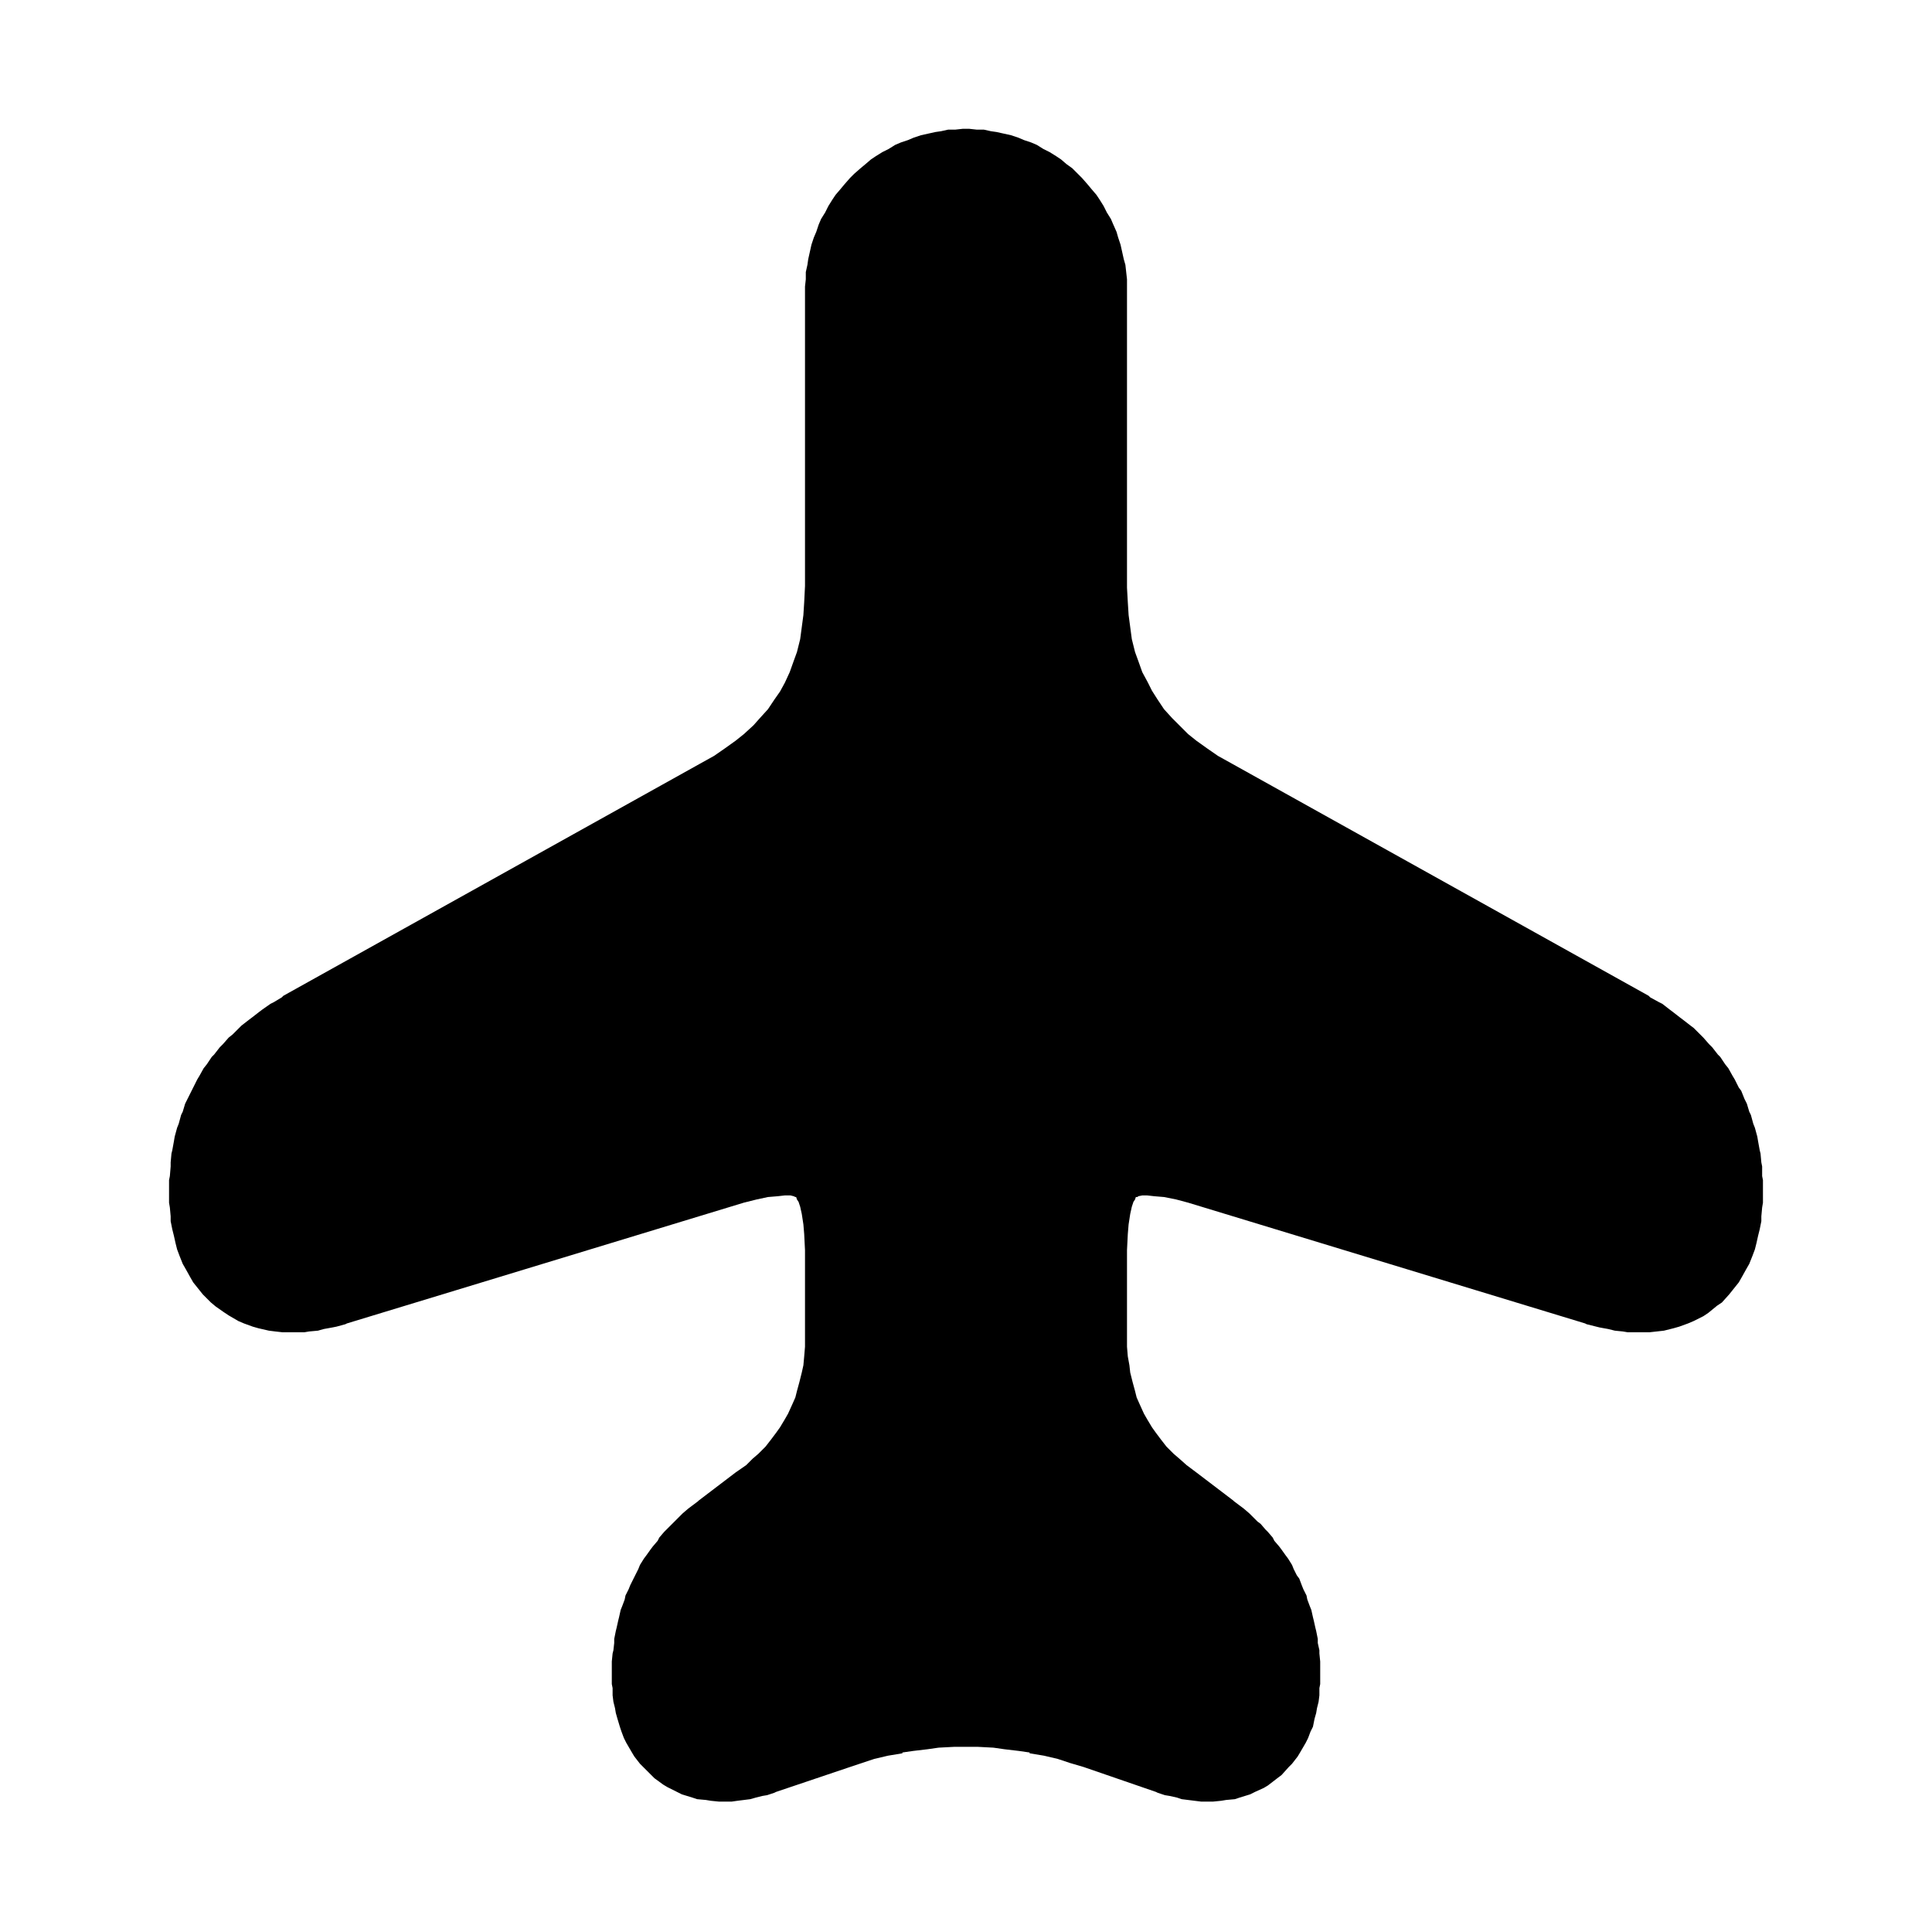
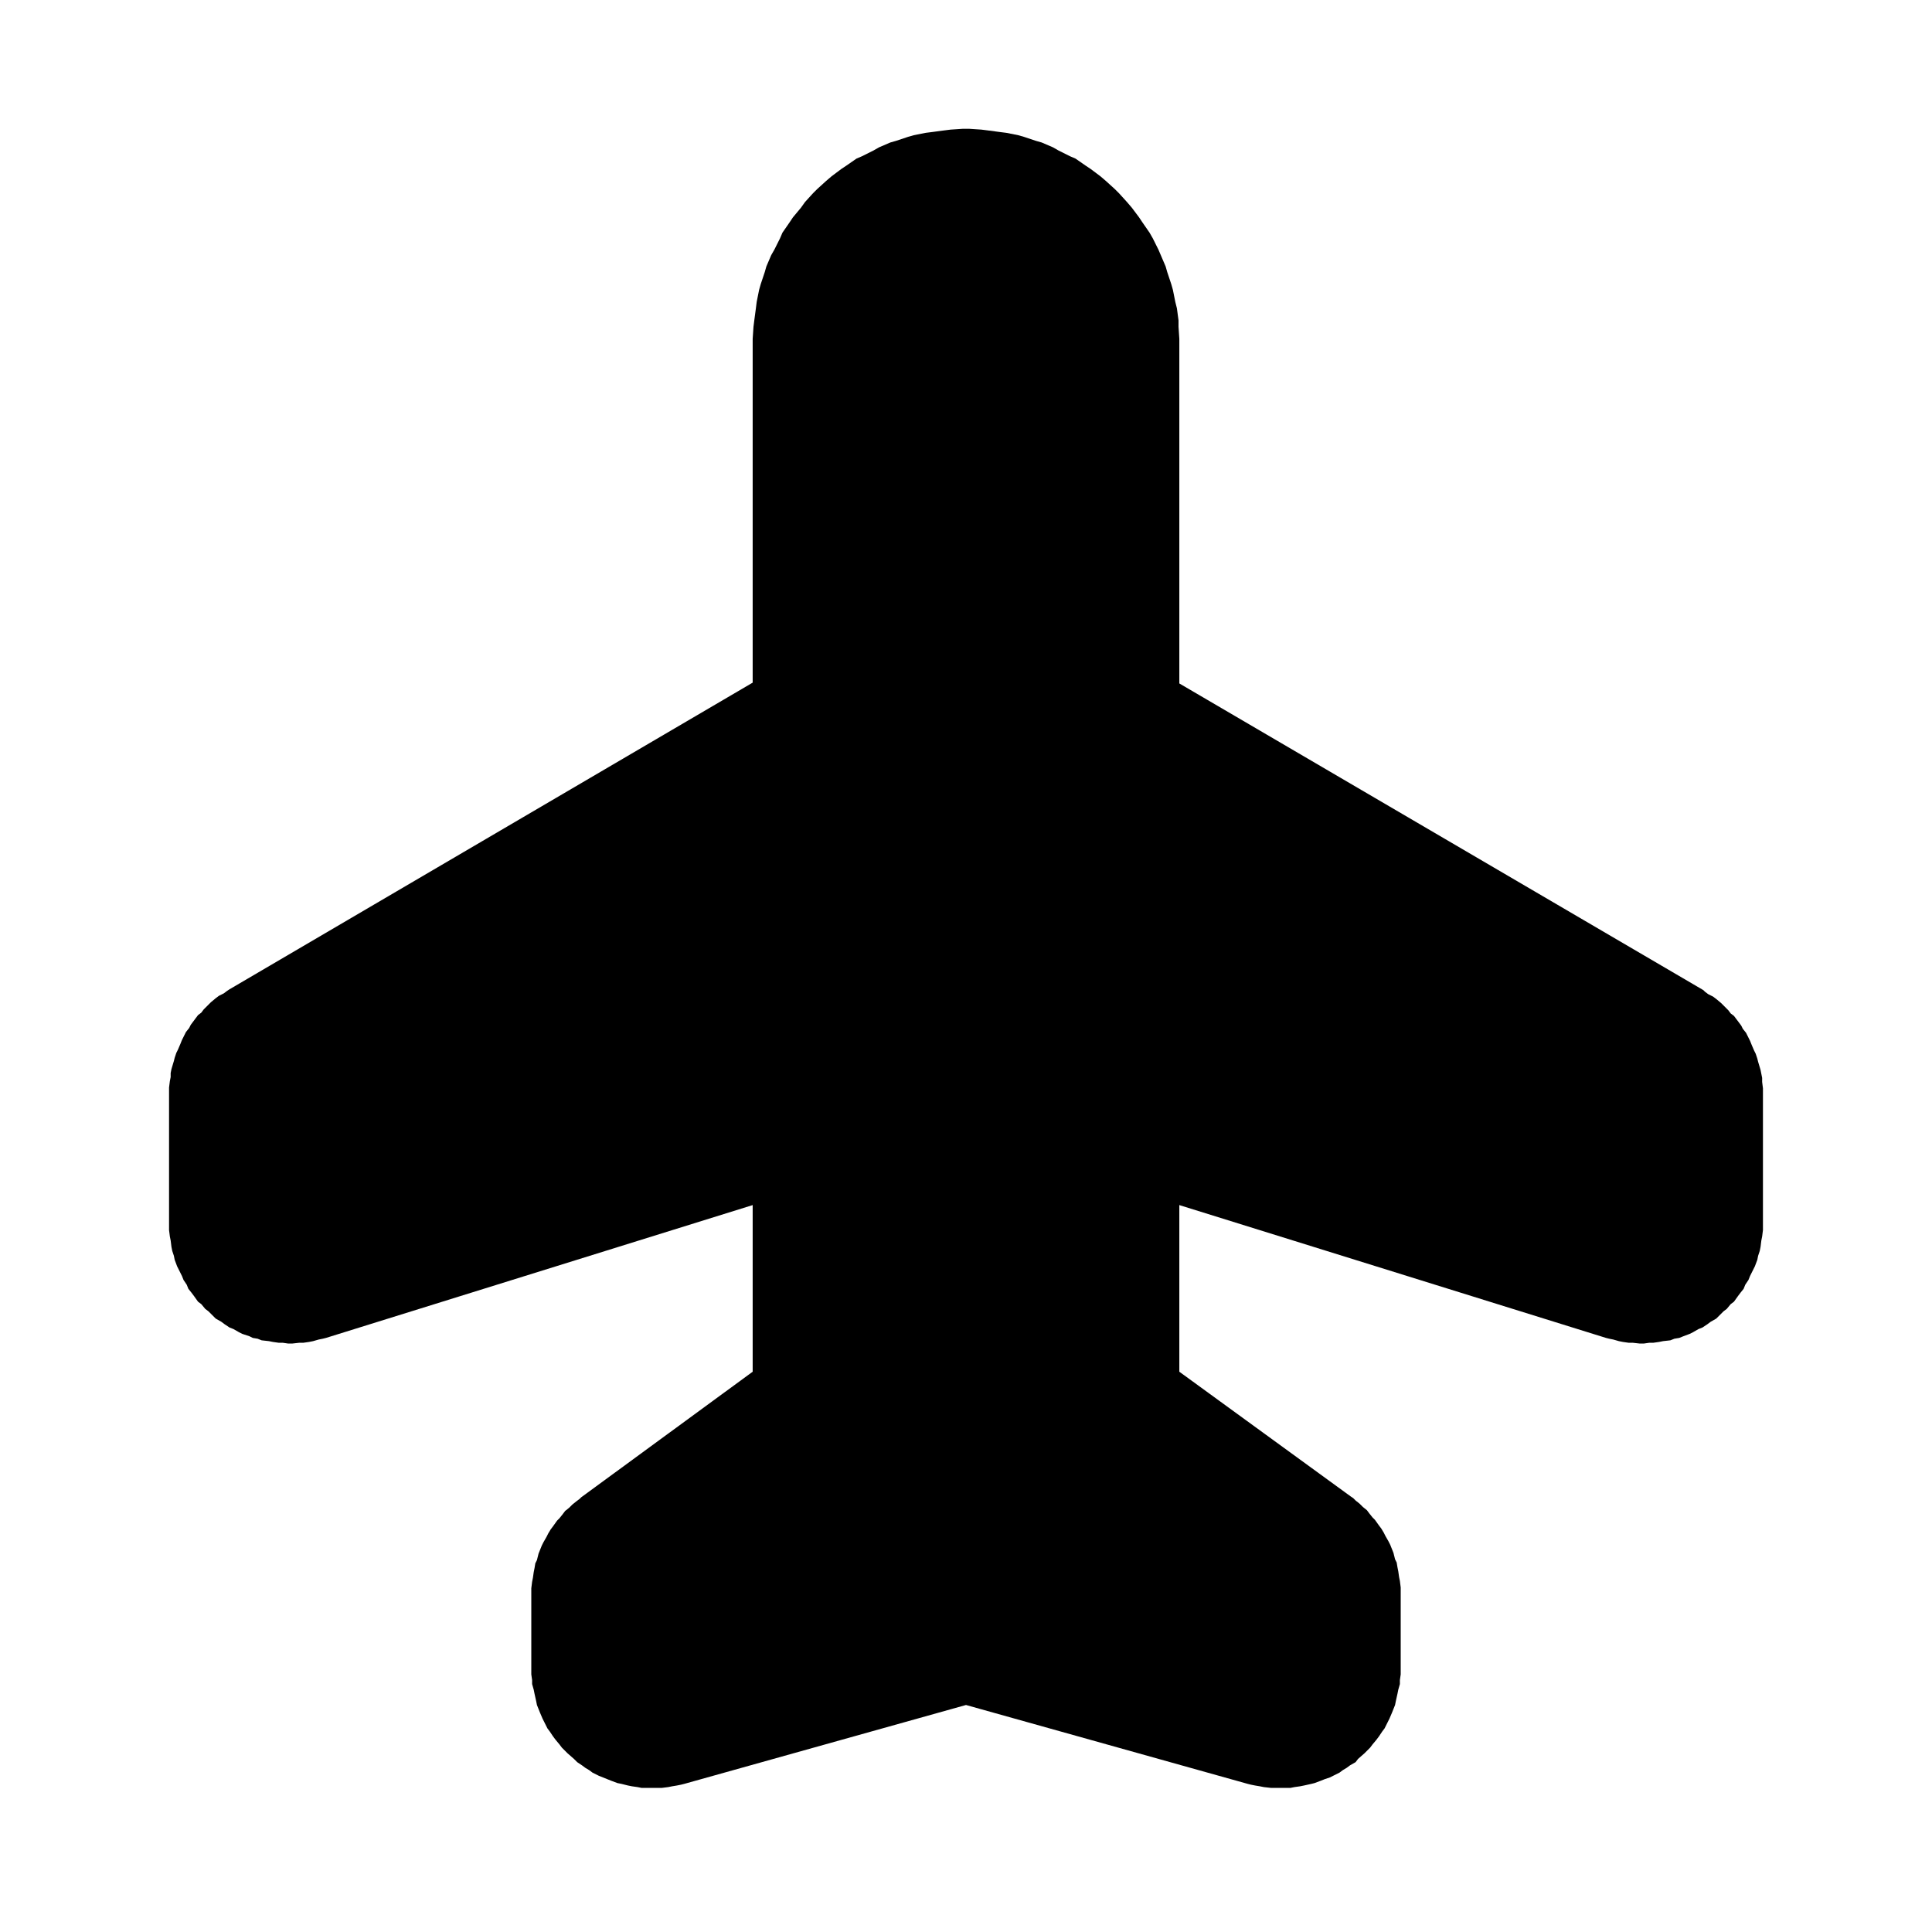
<svg xmlns="http://www.w3.org/2000/svg" viewBox="0 0 24 24" width="20" height="20" fill="currentColor">
-   <path d="M12.13 1.61L12.22 1.61L12.31 1.63L12.38 1.64L12.47 1.66L12.56 1.68L12.65 1.71L12.72 1.74L12.81 1.77L12.88 1.8L12.96 1.85L13.04 1.89L13.12 1.94L13.18 1.98L13.25 2.04L13.32 2.09L13.39 2.16L13.44 2.21L13.51 2.29L13.56 2.35L13.62 2.42L13.66 2.48L13.71 2.56L13.75 2.64L13.8 2.72L13.83 2.79L13.87 2.88L13.89 2.95L13.92 3.04L13.94 3.13L13.96 3.22L13.98 3.29L13.99 3.38L14 3.47L14 3.56L14 3.6L14 7.3L14.01 7.48L14.02 7.64L14.04 7.79L14.06 7.94L14.1 8.1L14.14 8.21L14.19 8.35L14.26 8.48L14.31 8.58L14.38 8.69L14.46 8.81L14.56 8.92L14.65 9.01L14.76 9.12L14.86 9.2L15 9.3L15.13 9.39L15.31 9.49L20.48 12.37L20.5 12.39L20.61 12.45L20.65 12.47L20.74 12.54L20.78 12.57L20.87 12.64L20.91 12.67L21 12.74L21.04 12.77L21.12 12.85L21.16 12.89L21.23 12.97L21.27 13.01L21.34 13.1L21.37 13.13L21.43 13.22L21.47 13.27L21.52 13.36L21.55 13.41L21.6 13.51L21.63 13.55L21.67 13.65L21.7 13.71L21.73 13.81L21.75 13.85L21.78 13.96L21.8 14.01L21.83 14.12L21.84 14.18L21.86 14.29L21.87 14.33L21.88 14.44L21.89 14.49L21.89 14.61L21.9 14.66L21.9 14.78L21.9 14.82L21.9 14.94L21.89 15L21.88 15.11L21.88 15.17L21.86 15.27L21.84 15.35L21.82 15.44L21.8 15.52L21.77 15.6L21.73 15.7L21.69 15.77L21.64 15.86L21.6 15.93L21.52 16.03L21.48 16.08L21.39 16.18L21.33 16.22L21.22 16.31L21.16 16.35L21.04 16.41L20.97 16.44L20.86 16.48L20.79 16.5L20.67 16.53L20.58 16.54L20.49 16.55L20.41 16.55L20.32 16.55L20.22 16.55L20.16 16.54L20.06 16.53L19.98 16.51L19.87 16.49L19.83 16.48L19.71 16.45L19.69 16.44L14.76 14.94L14.61 14.9L14.46 14.87L14.34 14.86L14.25 14.85L14.19 14.85L14.14 14.86L14.13 14.87L14.12 14.87L14.11 14.87L14.1 14.9L14.08 14.93L14.06 14.99L14.04 15.08L14.02 15.21L14.01 15.33L14 15.53L14 16.58L14 16.73L14.01 16.85L14.03 16.96L14.04 17.05L14.07 17.17L14.1 17.28L14.12 17.36L14.16 17.45L14.21 17.56L14.25 17.63L14.31 17.73L14.36 17.8L14.42 17.88L14.49 17.97L14.58 18.06L14.65 18.12L14.74 18.2L14.86 18.29L15.32 18.64L15.33 18.65L15.41 18.71L15.45 18.74L15.52 18.8L15.55 18.83L15.62 18.9L15.66 18.93L15.72 19L15.75 19.03L15.81 19.1L15.83 19.14L15.89 19.21L15.92 19.25L15.97 19.32L16 19.36L16.05 19.44L16.07 19.49L16.11 19.57L16.14 19.61L16.17 19.69L16.19 19.74L16.23 19.82L16.24 19.87L16.27 19.95L16.29 20L16.31 20.09L16.32 20.13L16.34 20.22L16.35 20.26L16.37 20.36L16.37 20.41L16.39 20.5L16.39 20.54L16.4 20.64L16.4 20.68L16.4 20.78L16.4 20.83L16.4 20.92L16.39 20.97L16.39 21.06L16.38 21.14L16.36 21.22L16.35 21.28L16.33 21.35L16.31 21.45L16.28 21.51L16.25 21.59L16.22 21.65L16.15 21.77L16.12 21.82L16.05 21.91L16.01 21.95L15.92 22.05L15.88 22.08L15.75 22.18L15.7 22.21L15.59 22.26L15.53 22.29L15.4 22.33L15.34 22.35L15.23 22.36L15.17 22.37L15.07 22.38L15 22.38L14.92 22.38L14.84 22.37L14.76 22.36L14.68 22.35L14.62 22.33L14.53 22.31L14.47 22.3L14.38 22.27L14.36 22.26L13.46 21.95L13.29 21.9L13.14 21.85L12.97 21.81L12.79 21.78L12.79 21.77L12.65 21.75L12.48 21.73L12.34 21.71L12.15 21.7L12 21.7L11.85 21.7L11.66 21.71L11.52 21.73L11.35 21.75L11.21 21.77L11.21 21.78L11.03 21.81L10.86 21.85L10.71 21.9L10.53 21.96L9.64 22.26L9.62 22.27L9.53 22.3L9.47 22.31L9.39 22.33L9.32 22.35L9.24 22.36L9.16 22.37L9.09 22.38L9 22.38L8.93 22.38L8.83 22.37L8.77 22.36L8.66 22.35L8.6 22.33L8.47 22.29L8.41 22.26L8.29 22.2L8.24 22.17L8.13 22.09L8.09 22.05L7.99 21.95L7.95 21.91L7.88 21.82L7.85 21.77L7.78 21.65L7.75 21.59L7.72 21.51L7.7 21.45L7.67 21.35L7.65 21.28L7.64 21.22L7.62 21.14L7.61 21.06L7.61 20.97L7.6 20.92L7.6 20.83L7.6 20.78L7.6 20.68L7.6 20.64L7.61 20.54L7.62 20.5L7.63 20.41L7.63 20.36L7.65 20.26L7.66 20.22L7.68 20.13L7.69 20.09L7.71 20L7.73 19.95L7.76 19.87L7.77 19.82L7.81 19.74L7.83 19.69L7.87 19.61L7.89 19.57L7.93 19.49L7.95 19.44L8 19.36L8.03 19.32L8.08 19.25L8.11 19.21L8.17 19.14L8.19 19.1L8.25 19.03L8.28 19L8.35 18.93L8.38 18.9L8.45 18.83L8.48 18.8L8.55 18.74L8.59 18.71L8.67 18.65L8.68 18.64L9.14 18.29L9.27 18.2L9.35 18.12L9.42 18.06L9.51 17.97L9.58 17.88L9.64 17.8L9.69 17.73L9.75 17.63L9.79 17.56L9.84 17.45L9.88 17.36L9.9 17.28L9.93 17.17L9.96 17.05L9.98 16.96L9.99 16.85L10 16.73L10 16.58L10 15.53L9.99 15.33L9.98 15.21L9.96 15.08L9.94 14.99L9.92 14.93L9.9 14.9L9.89 14.87L9.88 14.87L9.88 14.87L9.86 14.86L9.82 14.85L9.75 14.85L9.66 14.86L9.54 14.87L9.4 14.9L9.24 14.94L4.31 16.44L4.29 16.45L4.18 16.48L4.13 16.49L4.02 16.51L3.95 16.53L3.84 16.54L3.78 16.55L3.68 16.55L3.59 16.55L3.51 16.55L3.42 16.54L3.34 16.53L3.21 16.5L3.14 16.48L3.03 16.44L2.96 16.41L2.84 16.34L2.78 16.3L2.68 16.23L2.62 16.18L2.52 16.08L2.48 16.03L2.4 15.93L2.36 15.86L2.31 15.77L2.27 15.7L2.23 15.6L2.2 15.52L2.18 15.44L2.16 15.35L2.14 15.27L2.12 15.17L2.12 15.11L2.11 15L2.1 14.94L2.1 14.82L2.1 14.78L2.1 14.66L2.11 14.61L2.12 14.49L2.12 14.44L2.13 14.33L2.14 14.29L2.16 14.18L2.17 14.12L2.2 14.01L2.22 13.96L2.25 13.85L2.27 13.81L2.3 13.71L2.33 13.65L2.38 13.55L2.4 13.51L2.45 13.41L2.48 13.36L2.53 13.27L2.57 13.22L2.63 13.13L2.66 13.1L2.73 13.01L2.77 12.97L2.84 12.89L2.89 12.85L2.97 12.77L3 12.74L3.09 12.67L3.13 12.64L3.22 12.57L3.26 12.54L3.36 12.47L3.4 12.45L3.5 12.39L3.52 12.37L8.69 9.49L8.87 9.39L9 9.3L9.14 9.2L9.24 9.12L9.36 9.01L9.44 8.92L9.54 8.81L9.62 8.69L9.69 8.59L9.75 8.48L9.81 8.35L9.86 8.21L9.9 8.1L9.94 7.94L9.96 7.79L9.98 7.64L9.99 7.48L10 7.28L10 3.6L10 3.56L10.01 3.47L10.01 3.38L10.03 3.29L10.04 3.22L10.06 3.13L10.08 3.04L10.11 2.95L10.14 2.88L10.17 2.79L10.2 2.72L10.25 2.64L10.29 2.56L10.34 2.48L10.38 2.42L10.44 2.35L10.49 2.29L10.56 2.21L10.61 2.16L10.69 2.09L10.75 2.04L10.82 1.98L10.88 1.94L10.96 1.89L11.04 1.85L11.12 1.8L11.19 1.77L11.28 1.74L11.35 1.71L11.44 1.68L11.53 1.66L11.62 1.64L11.69 1.63L11.78 1.61L11.87 1.61L11.96 1.6L12.04 1.6Z" />
+   <path d="M12.19 1.61L12.27 1.62L12.42 1.64L12.5 1.65L12.65 1.68L12.72 1.7L12.87 1.75L12.94 1.77L13.08 1.83L13.15 1.87L13.29 1.94L13.36 1.97L13.49 2.06L13.55 2.1L13.67 2.19L13.74 2.25L13.85 2.35L13.9 2.4L14 2.51L14.06 2.58L14.15 2.7L14.19 2.76L14.28 2.89L14.32 2.96L14.39 3.1L14.42 3.17L14.48 3.31L14.5 3.38L14.55 3.53L14.57 3.6L14.6 3.75L14.62 3.83L14.64 3.98L14.64 4.06L14.65 4.21L14.65 4.25L14.65 8.49L21.16 12.3L21.18 12.32L21.22 12.35L21.28 12.38L21.32 12.41L21.38 12.46L21.41 12.49L21.47 12.55L21.5 12.59L21.54 12.62L21.57 12.66L21.63 12.74L21.65 12.78L21.69 12.83L21.71 12.87L21.74 12.93L21.76 12.98L21.79 13.05L21.81 13.09L21.83 13.15L21.84 13.19L21.87 13.29L21.88 13.34L21.89 13.39L21.89 13.44L21.9 13.52L21.9 13.56L21.9 13.6L21.9 15.19L21.9 15.23L21.9 15.28L21.89 15.36L21.88 15.41L21.87 15.49L21.86 15.54L21.84 15.6L21.83 15.65L21.8 15.73L21.78 15.77L21.74 15.85L21.72 15.9L21.68 15.96L21.66 16.01L21.62 16.06L21.59 16.1L21.54 16.17L21.5 16.2L21.45 16.26L21.41 16.29L21.36 16.34L21.32 16.38L21.25 16.42L21.21 16.45L21.15 16.49L21.1 16.51L21.03 16.55L20.99 16.57L20.91 16.6L20.86 16.62L20.8 16.63L20.75 16.65L20.66 16.66L20.61 16.67L20.54 16.68L20.49 16.68L20.42 16.69L20.37 16.69L20.28 16.68L20.23 16.68L20.16 16.67L20.11 16.66L20.04 16.64L19.99 16.63L19.95 16.62L14.65 14.97L14.65 17.04L16.78 18.59L16.81 18.61L16.84 18.64L16.89 18.68L16.93 18.72L16.98 18.76L17.01 18.8L17.05 18.85L17.08 18.88L17.13 18.95L17.16 18.99L17.19 19.04L17.21 19.08L17.25 19.15L17.27 19.19L17.29 19.24L17.31 19.29L17.33 19.37L17.35 19.41L17.36 19.47L17.37 19.52L17.38 19.59L17.39 19.64L17.4 19.72L17.4 19.76L17.4 19.8L17.4 20.71L17.4 20.75L17.4 20.8L17.39 20.87L17.39 20.92L17.37 20.99L17.36 21.04L17.34 21.13L17.33 21.18L17.31 21.23L17.29 21.28L17.26 21.35L17.24 21.39L17.2 21.47L17.17 21.51L17.13 21.57L17.1 21.61L17.05 21.67L17.02 21.71L16.98 21.75L16.95 21.78L16.87 21.85L16.84 21.89L16.77 21.93L16.73 21.96L16.68 21.99L16.64 22.02L16.56 22.06L16.52 22.08L16.46 22.1L16.41 22.12L16.33 22.15L16.29 22.16L16.2 22.18L16.15 22.19L16.08 22.2L16.03 22.21L15.98 22.21L15.93 22.21L15.84 22.21L15.79 22.21L15.7 22.2L15.65 22.19L15.59 22.18L15.54 22.17L15.5 22.16L12 21.18L8.5 22.16L8.46 22.17L8.41 22.18L8.35 22.19L8.3 22.2L8.22 22.21L8.16 22.21L8.07 22.21L8.03 22.21L7.97 22.21L7.92 22.2L7.85 22.19L7.8 22.18L7.72 22.16L7.67 22.15L7.59 22.12L7.54 22.1L7.49 22.08L7.44 22.06L7.36 22.02L7.32 21.99L7.27 21.96L7.23 21.93L7.17 21.89L7.13 21.85L7.05 21.78L7.02 21.75L6.98 21.71L6.95 21.67L6.9 21.61L6.87 21.57L6.83 21.51L6.8 21.47L6.76 21.39L6.74 21.35L6.71 21.28L6.69 21.23L6.67 21.18L6.66 21.13L6.64 21.04L6.63 20.99L6.61 20.92L6.61 20.87L6.6 20.8L6.6 20.75L6.6 20.71L6.6 19.81L6.6 19.77L6.6 19.73L6.61 19.65L6.62 19.6L6.63 19.53L6.64 19.48L6.65 19.42L6.67 19.38L6.69 19.3L6.71 19.25L6.73 19.2L6.75 19.16L6.79 19.09L6.81 19.05L6.84 19L6.87 18.96L6.92 18.89L6.95 18.86L6.99 18.81L7.02 18.77L7.07 18.73L7.11 18.69L7.16 18.65L7.2 18.62L7.22 18.6L9.35 17.04L9.35 14.97L4.05 16.62L4.01 16.63L3.96 16.64L3.89 16.66L3.84 16.67L3.77 16.68L3.72 16.68L3.63 16.69L3.58 16.69L3.51 16.68L3.46 16.68L3.39 16.67L3.34 16.66L3.25 16.65L3.2 16.63L3.14 16.62L3.1 16.6L3.01 16.57L2.97 16.55L2.9 16.51L2.85 16.49L2.79 16.45L2.75 16.42L2.68 16.38L2.64 16.34L2.59 16.29L2.55 16.26L2.5 16.2L2.46 16.17L2.41 16.1L2.38 16.06L2.34 16.01L2.32 15.96L2.28 15.9L2.26 15.85L2.22 15.77L2.2 15.73L2.17 15.65L2.16 15.6L2.14 15.54L2.13 15.49L2.12 15.41L2.11 15.36L2.1 15.28L2.1 15.23L2.1 15.19L2.1 13.59L2.1 13.55L2.1 13.51L2.11 13.43L2.12 13.38L2.12 13.33L2.13 13.28L2.16 13.18L2.17 13.14L2.19 13.08L2.21 13.04L2.24 12.97L2.26 12.92L2.29 12.86L2.31 12.82L2.35 12.77L2.37 12.73L2.43 12.65L2.46 12.61L2.5 12.58L2.53 12.54L2.59 12.48L2.62 12.45L2.68 12.4L2.72 12.37L2.78 12.34L2.82 12.31L2.85 12.29L9.35 8.48L9.35 4.25L9.35 4.21L9.36 4.06L9.37 3.98L9.39 3.83L9.4 3.75L9.43 3.6L9.45 3.53L9.5 3.38L9.52 3.31L9.58 3.17L9.62 3.1L9.69 2.96L9.72 2.89L9.81 2.76L9.85 2.7L9.95 2.58L10 2.51L10.1 2.4L10.15 2.35L10.26 2.25L10.33 2.19L10.45 2.1L10.51 2.06L10.64 1.97L10.71 1.94L10.85 1.87L10.92 1.83L11.06 1.77L11.13 1.75L11.28 1.7L11.35 1.68L11.5 1.65L11.58 1.64L11.73 1.62L11.81 1.61L11.96 1.6L12.04 1.6Z" />
</svg>
